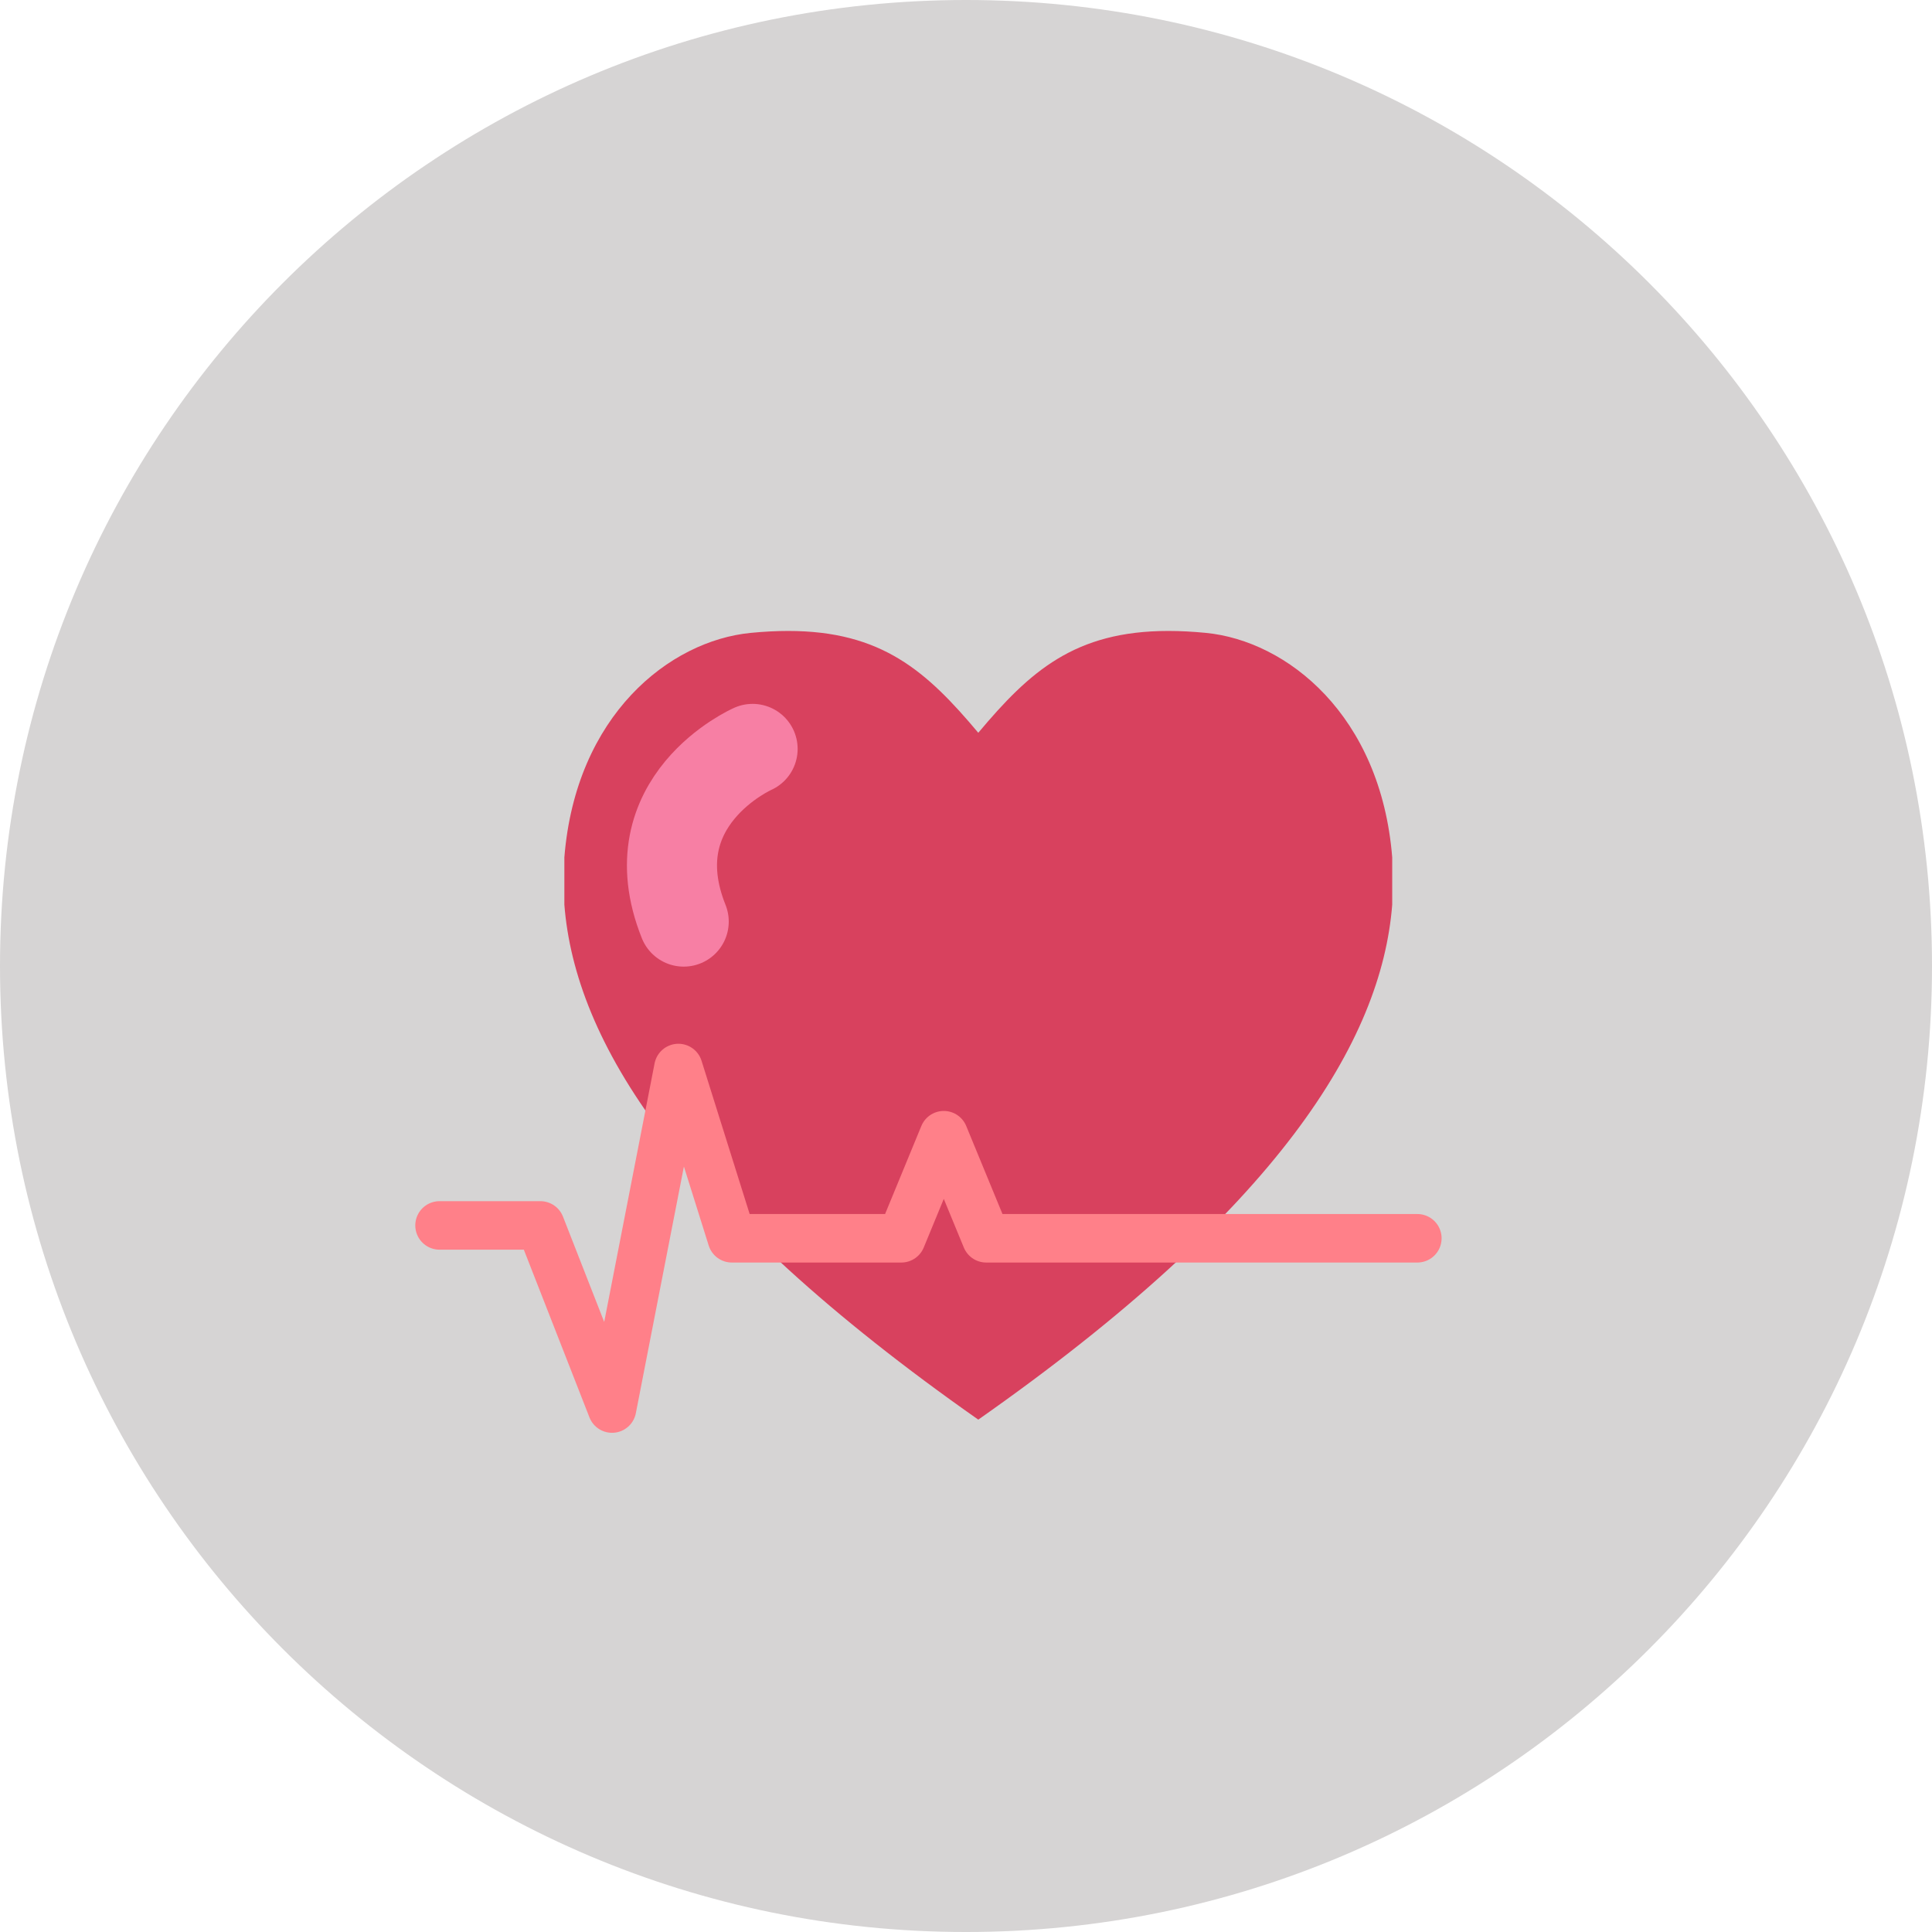
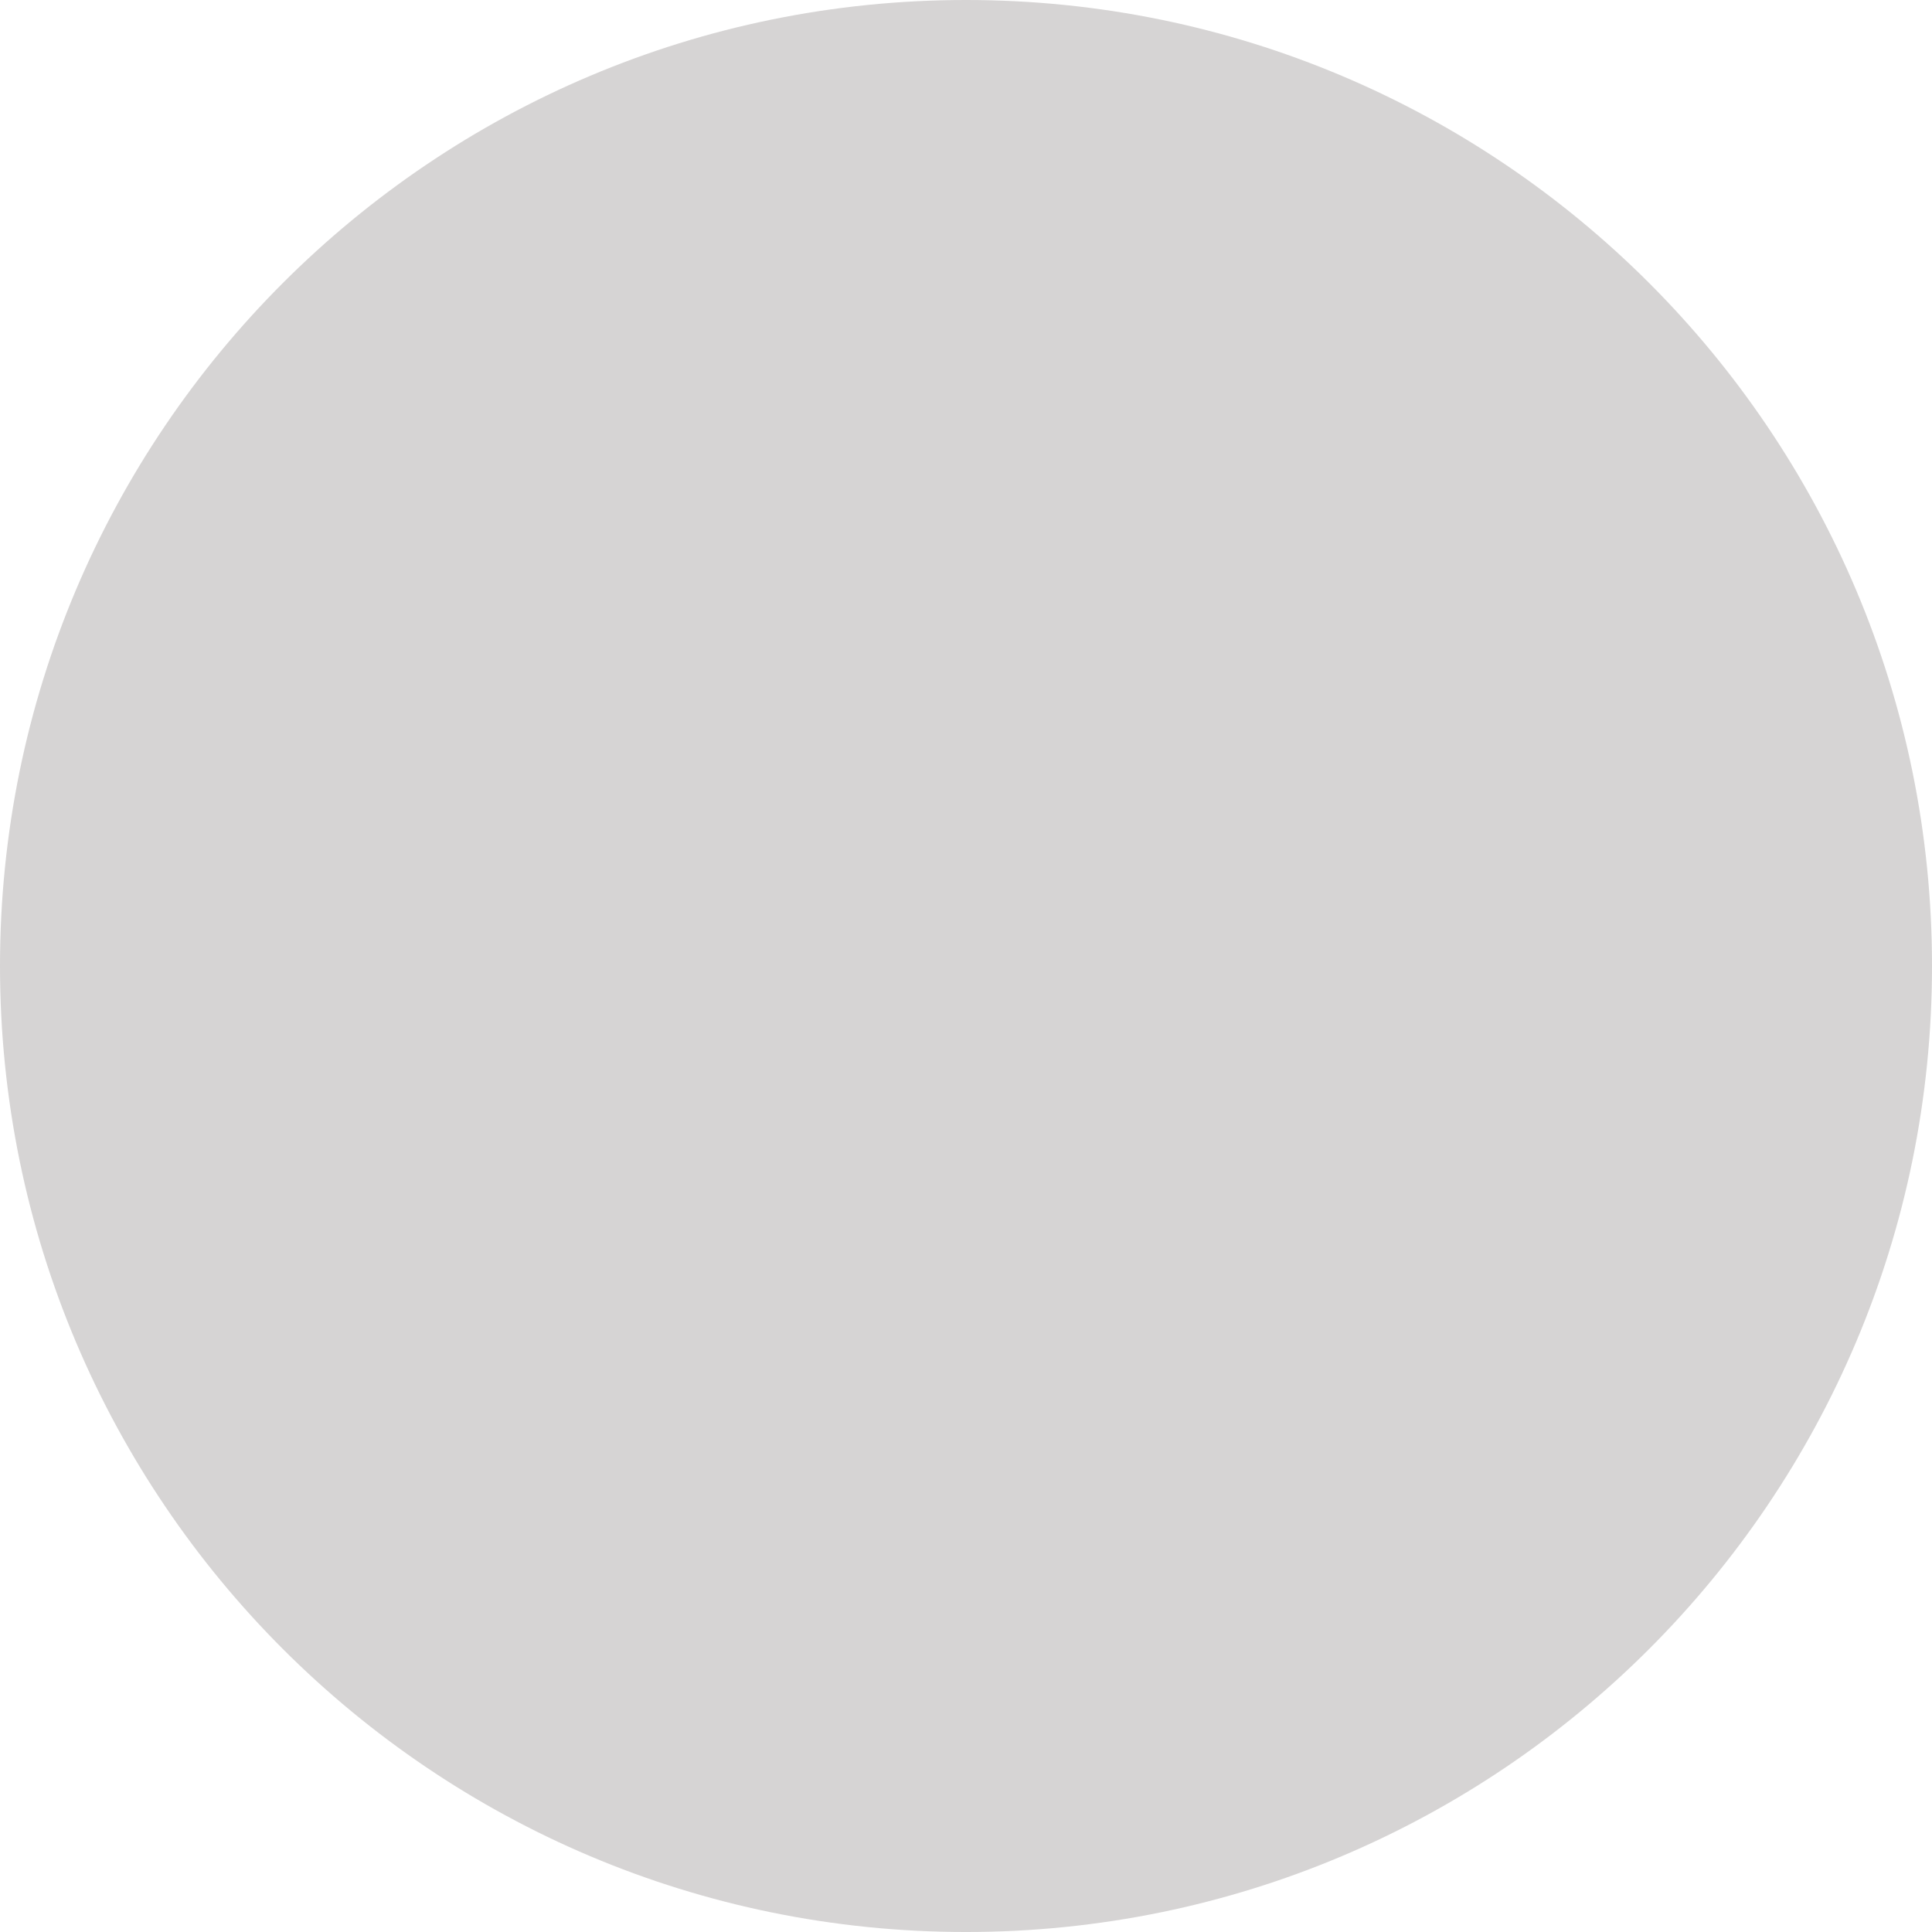
<svg xmlns="http://www.w3.org/2000/svg" viewBox="0 0 386.733 386.733">
  <defs>
    <style>.a{fill:#d6d4d4;}.b{fill:#d8415e;}.c,.d{fill:none;stroke-linecap:round;stroke-linejoin:round;}.c{stroke:#f77fa4;stroke-width:18.033px;}.d{stroke:#ff8089;stroke-width:9.71px;}</style>
  </defs>
  <circle class="a" cx="193.367" cy="193.367" r="193.367" />
-   <path class="b" d="M233.88,126.299c2.341,0,4.837.127,7.505.387,16.234,1.585,35.006,16.448,37.297,44.931v9.48c-2.129,27.261-22.712,60.886-82.857,103.074-60.148-42.187-80.726-75.813-82.855-103.074v-9.48c2.286-28.482,21.058-43.345,37.292-44.931,2.668-.26,5.164-.387,7.505-.387,18.757,0,27.756,8.107,38.058,20.383,10.302-12.276,19.296-20.383,38.056-20.383" />
-   <path class="c" d="M150.648,149.913s-23.491,10.348-13.789,34.562" />
-   <polyline class="d" points="87.983 245.297 108.17 245.297 122.514 281.953 135.795 213.787 146.496 247.87 180.419 247.87 188.919 227.235 197.419 247.87 283.714 247.87" />
</svg>
